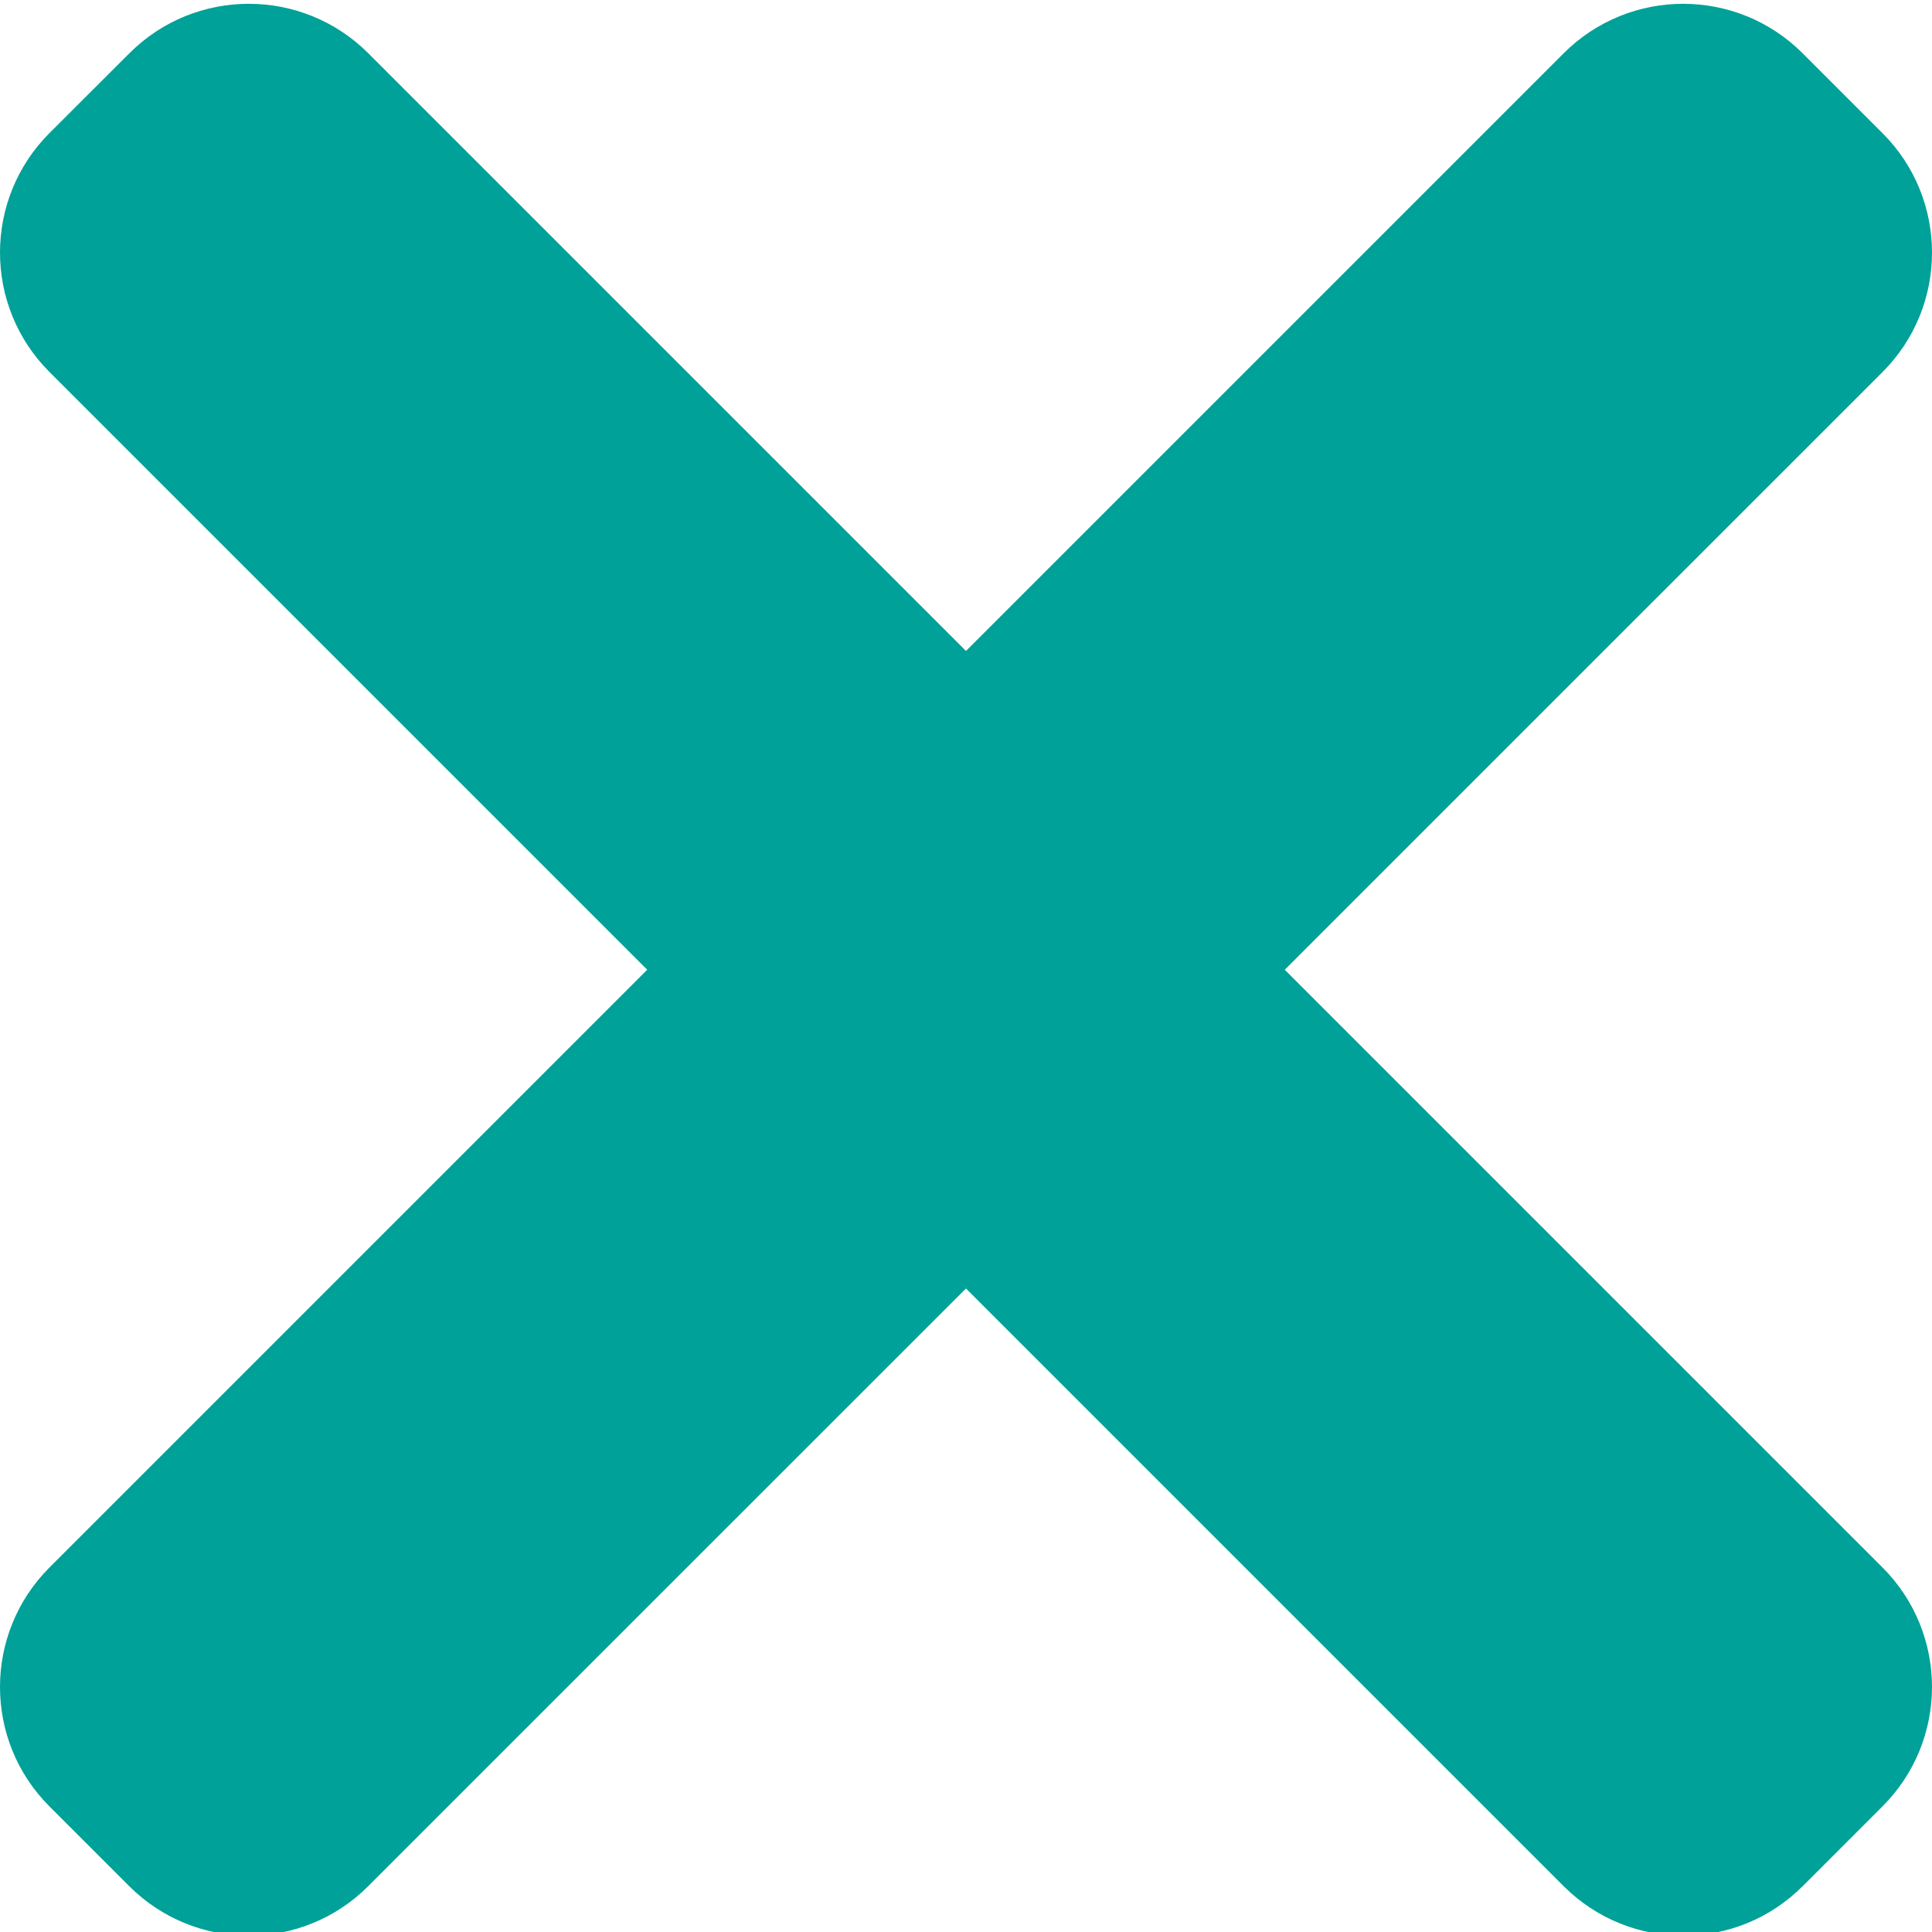
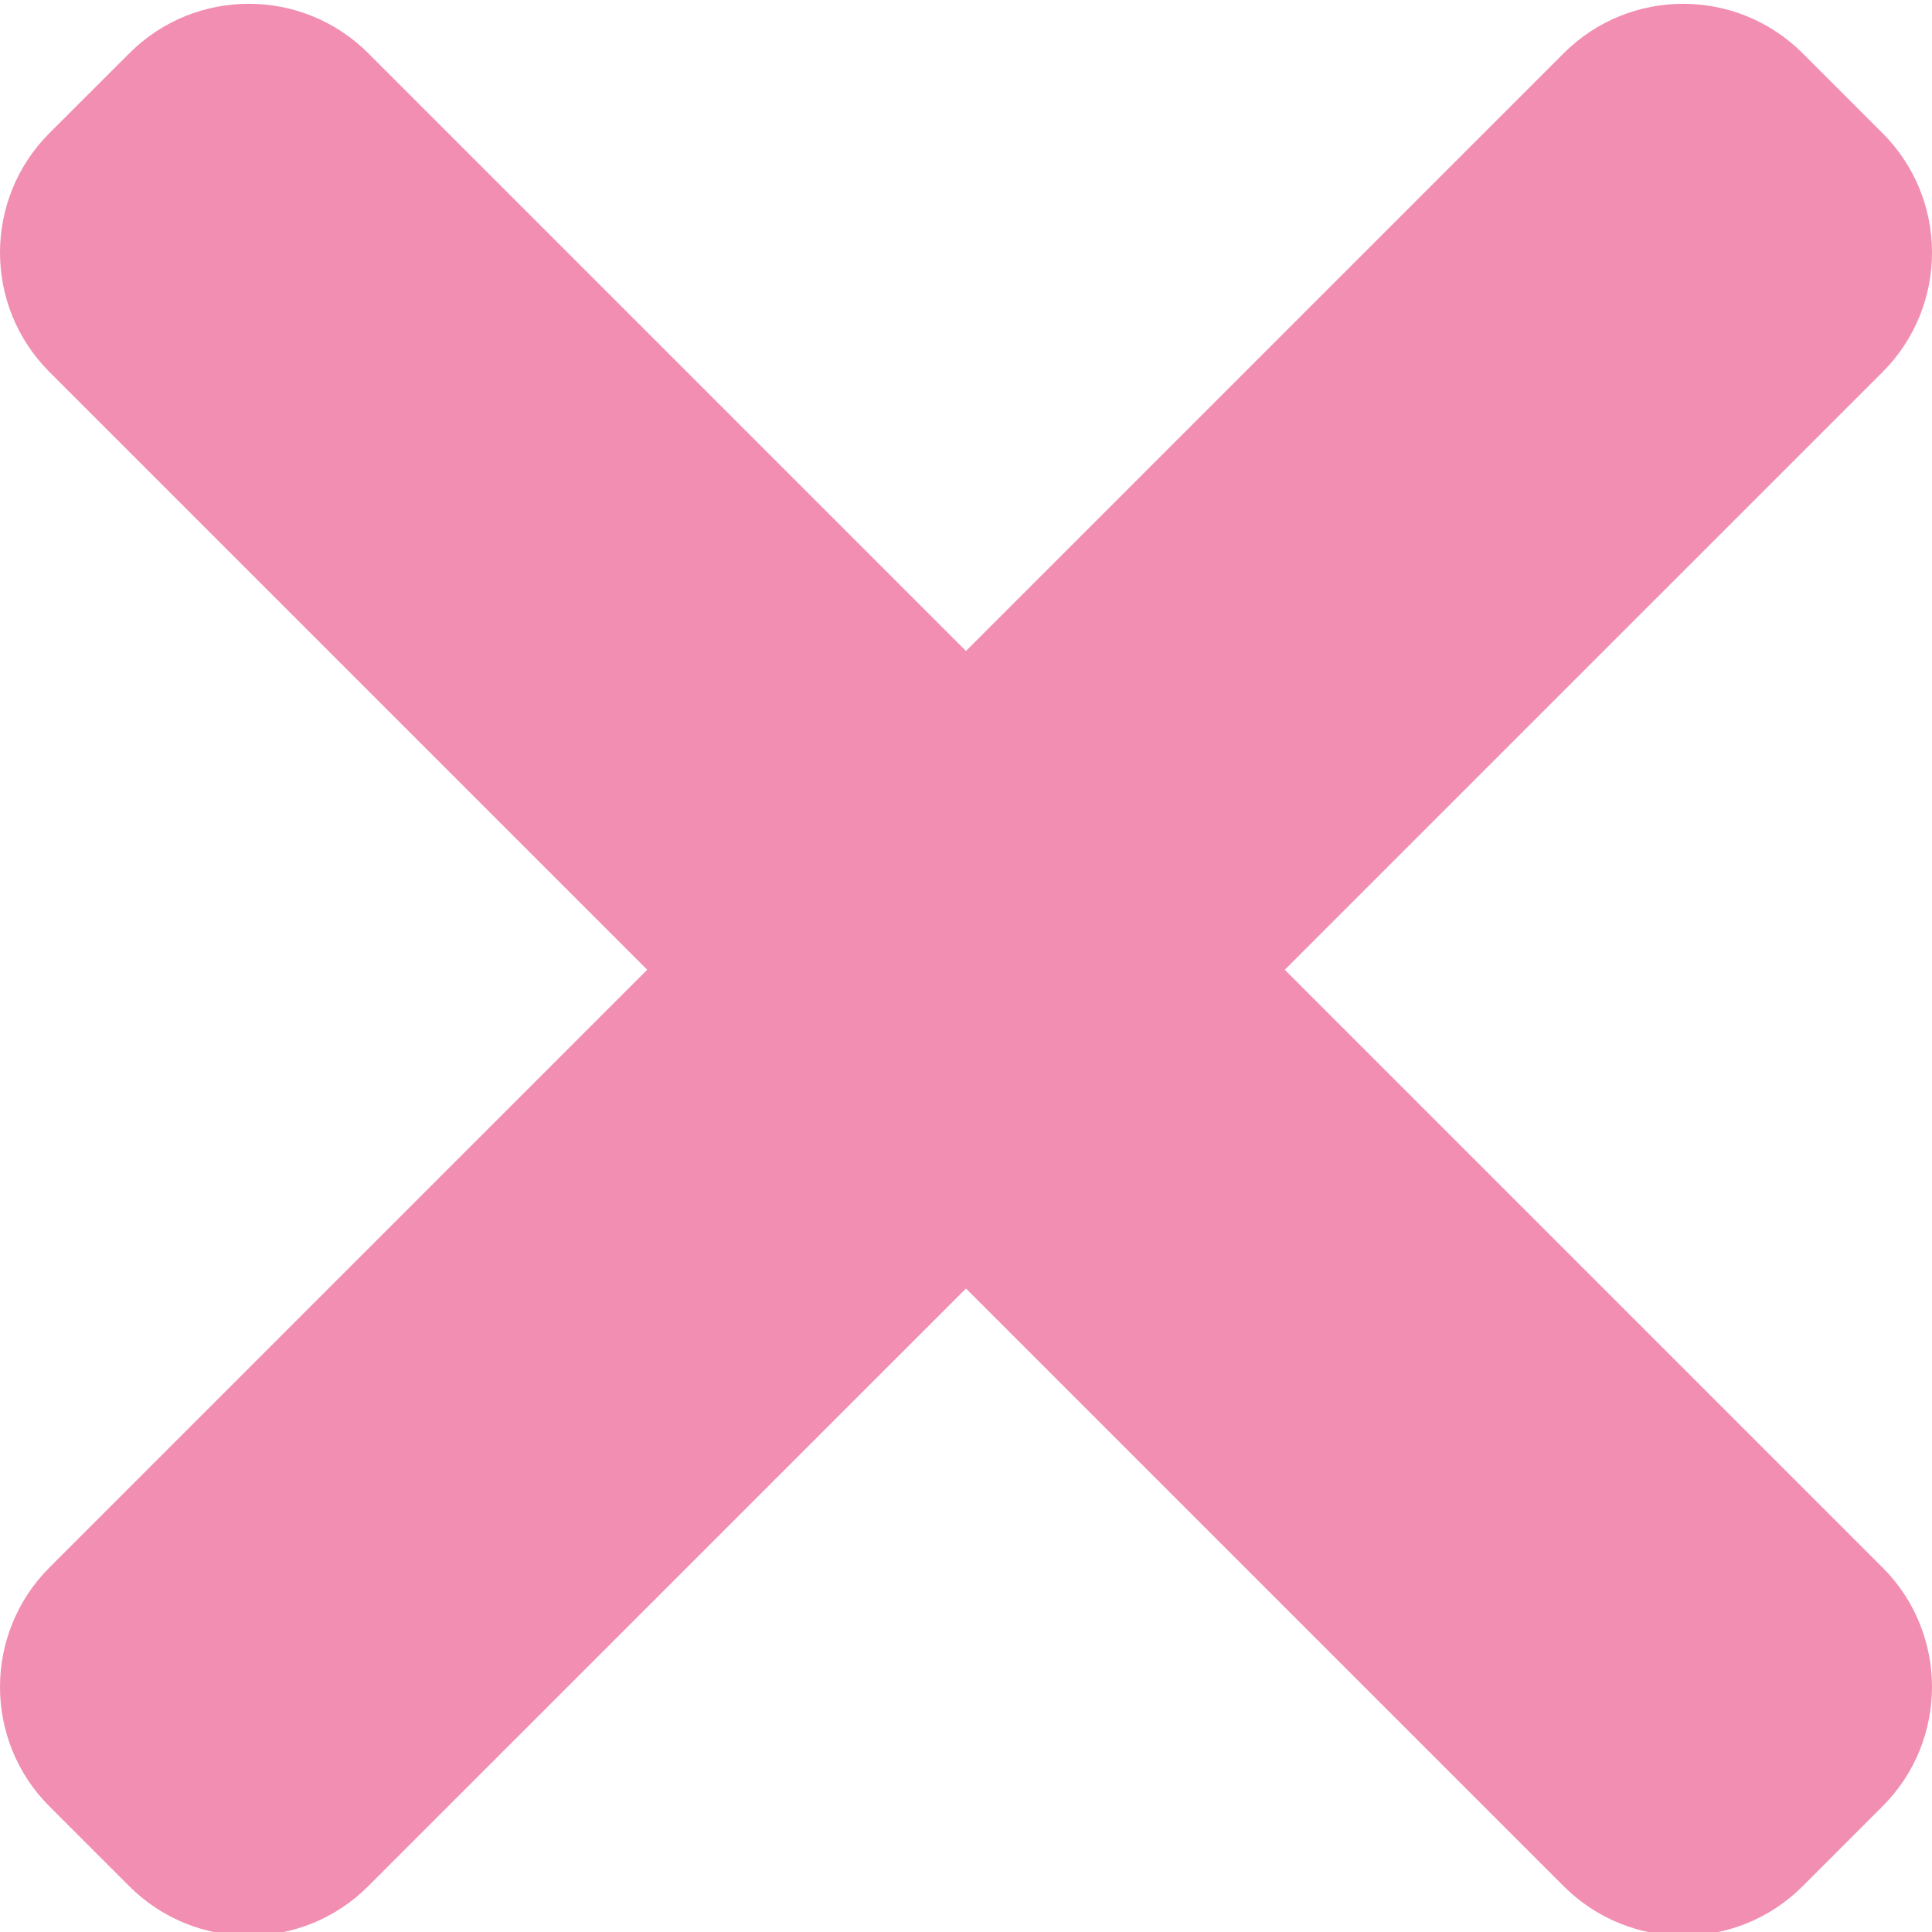
<svg xmlns="http://www.w3.org/2000/svg" height="512px" viewBox="0 0 365.717 365" width="512px">
  <g>
    <g fill="#00a198">
-       <path d="m356.34 296.348-286.613-286.613c-12.5-12.5-32.766-12.5-45.246 0l-15.105 15.082c-12.5 12.504-12.5 32.77 0 45.25l286.613 286.613c12.504 12.5 32.77 12.5 45.25 0l15.082-15.082c12.523-12.48 12.523-32.75.02-45.25zm0 0" data-original="#F44336" class="active-path" data-old_color="#F44336" fill="#00a198" />
-       <path d="m295.988 9.734-286.613 286.613c-12.5 12.5-12.5 32.77 0 45.25l15.082 15.082c12.504 12.5 32.77 12.5 45.25 0l286.633-286.594c12.504-12.5 12.504-32.766 0-45.246l-15.082-15.082c-12.5-12.523-32.766-12.523-45.27-.023zm0 0" data-original="#F44336" class="active-path" data-old_color="#F44336" fill="#00a198" />
+       <path d="m356.34 296.348-286.613-286.613c-12.5-12.5-32.766-12.5-45.246 0l-15.105 15.082c-12.5 12.504-12.5 32.77 0 45.25l286.613 286.613c12.504 12.5 32.77 12.5 45.25 0l15.082-15.082c12.523-12.48 12.523-32.75.02-45.25zm0 0" data-original="#F44336" class="active-path" data-old_color="#F44336" fill="#F18EB1" />
+       <path d="m295.988 9.734-286.613 286.613c-12.5 12.5-12.5 32.77 0 45.25l15.082 15.082c12.504 12.5 32.77 12.5 45.25 0l286.633-286.594c12.504-12.5 12.504-32.766 0-45.246l-15.082-15.082c-12.5-12.523-32.766-12.523-45.27-.023zm0 0" data-original="#F44336" class="active-path" data-old_color="#F44336" fill="#F18EB1" />
    </g>
  </g>
</svg>
